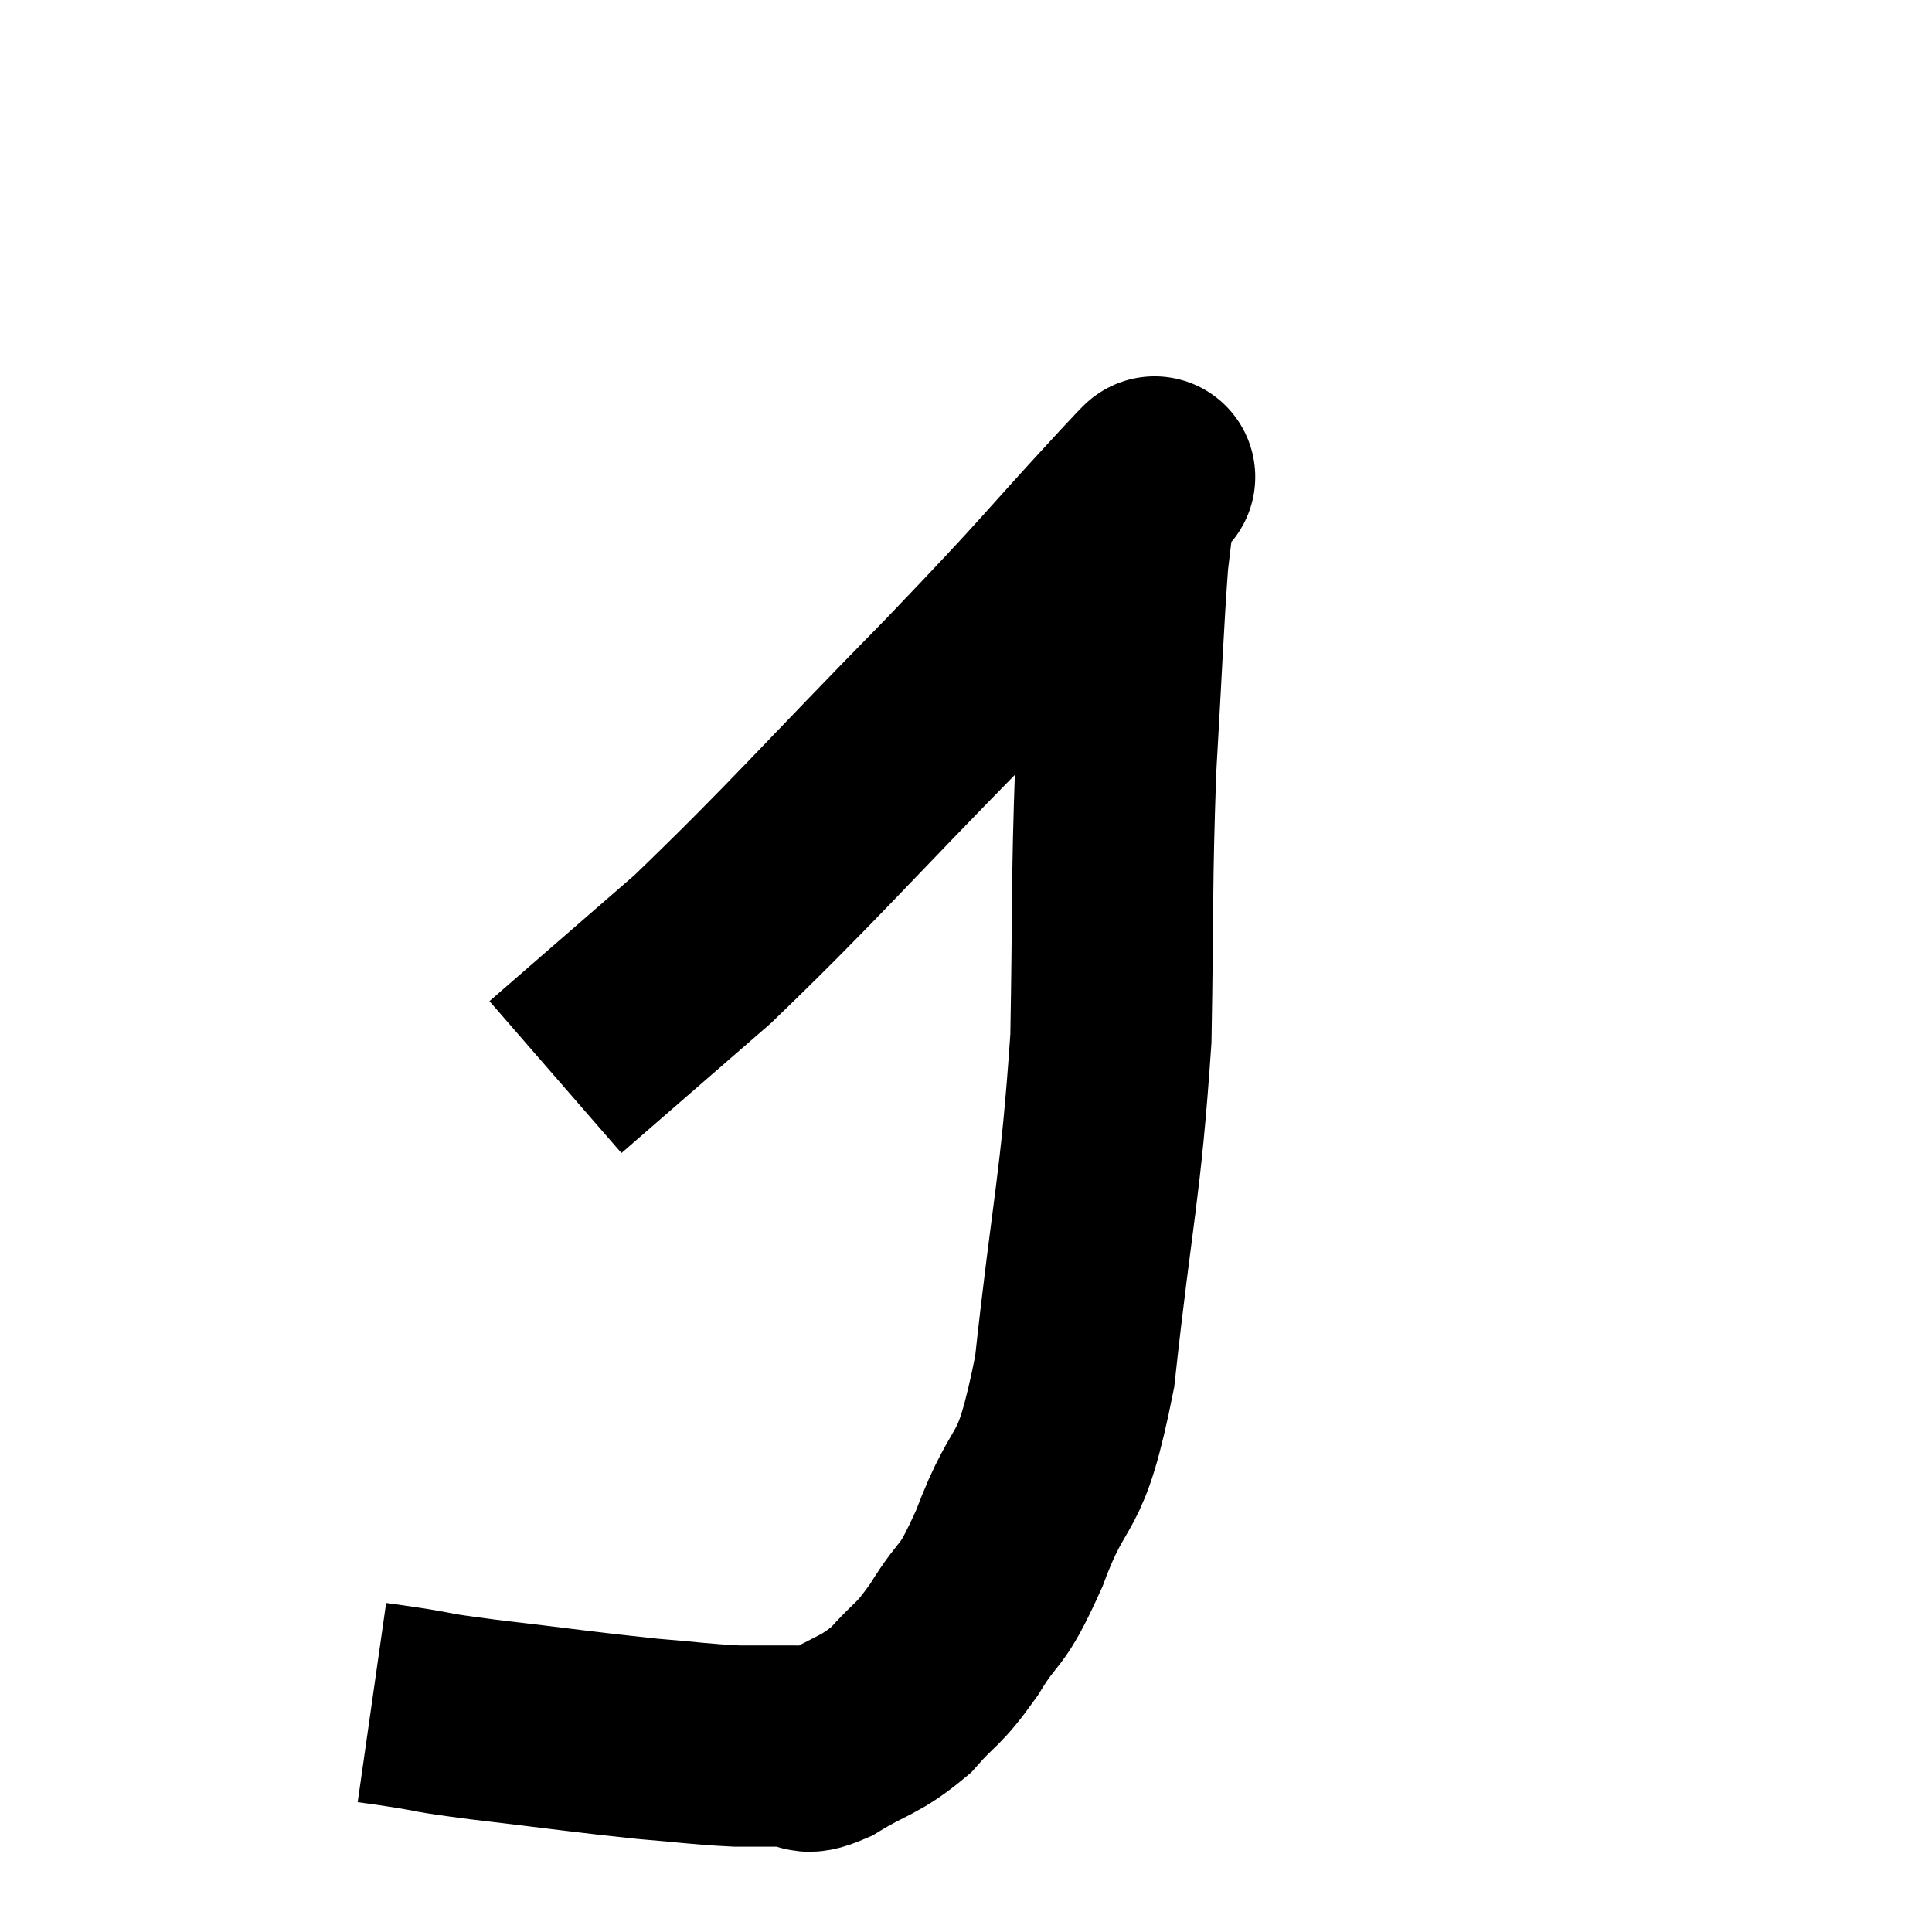
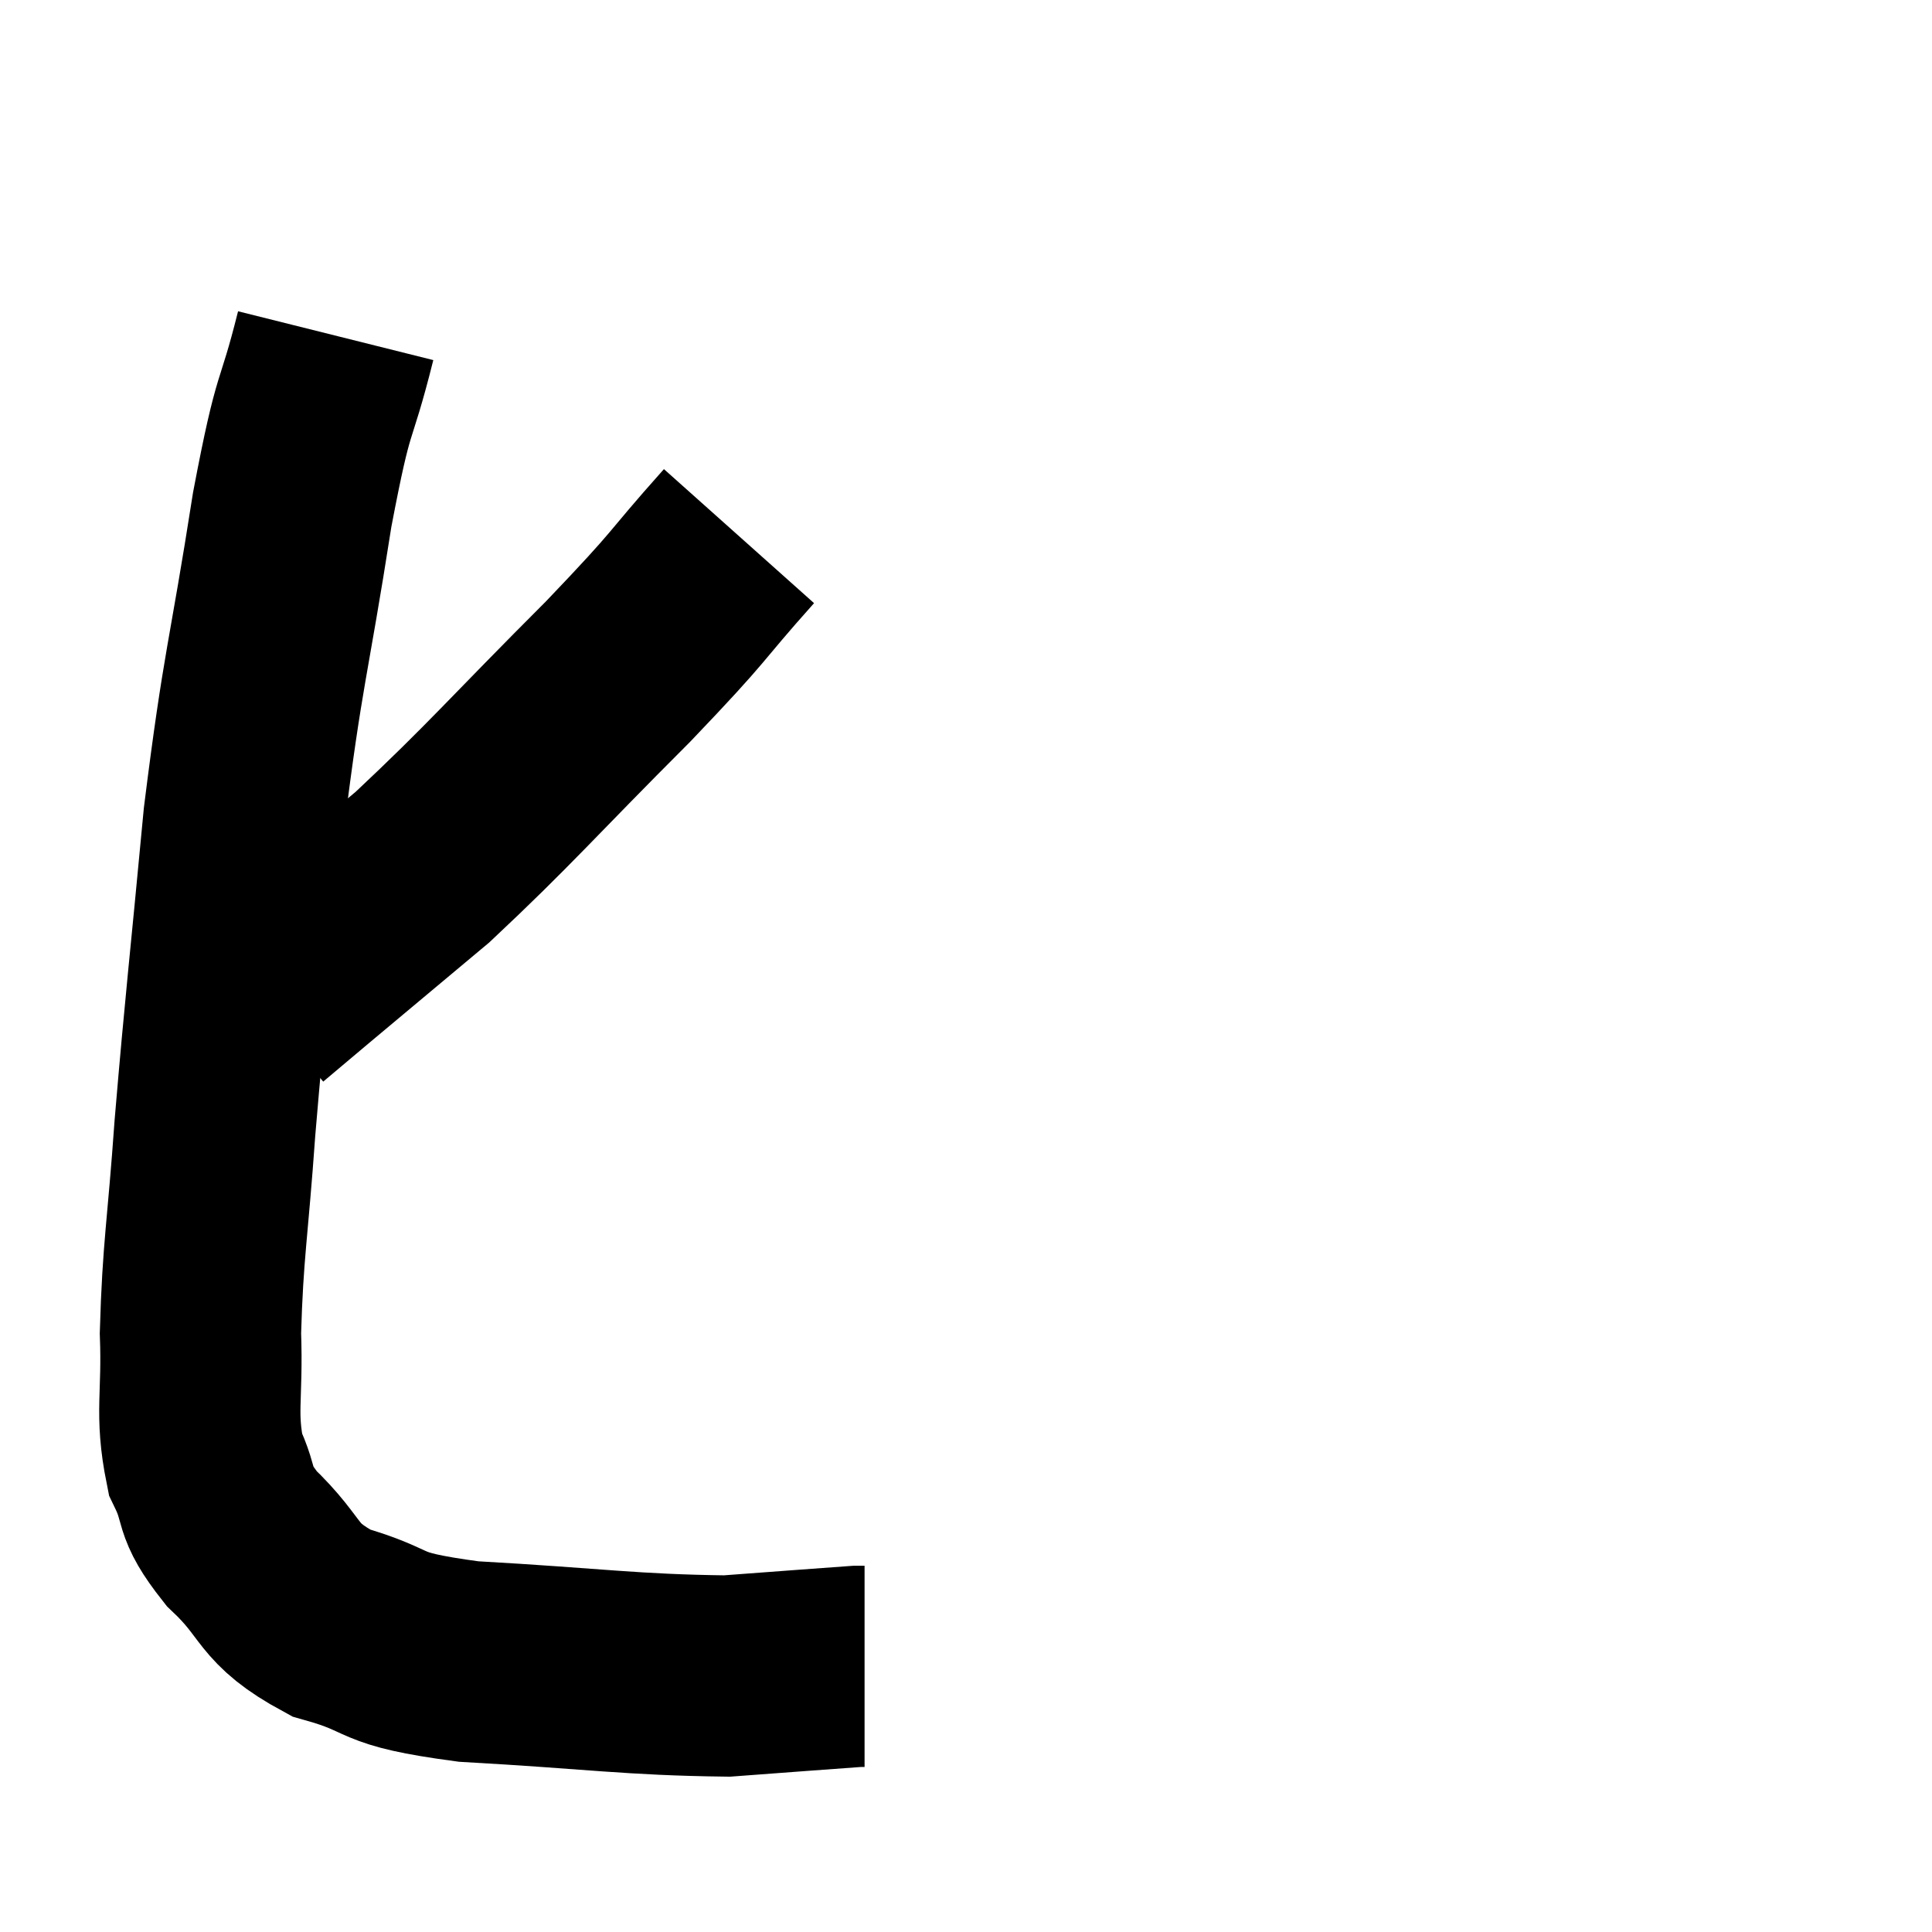
<svg xmlns="http://www.w3.org/2000/svg" width="48" height="48" viewBox="0 0 48 48">
-   <path d="M 9.24 42.3 C 9.66 42.36, 9.39 42.315, 10.08 42.42 C 11.04 42.57, 10.5 42.525, 12 42.72 C 14.04 42.96, 14.505 43.035, 16.08 43.2 C 17.19 43.29, 17.385 43.335, 18.3 43.38 C 19.02 43.38, 19.185 43.38, 19.74 43.38 C 20.13 43.38, 19.86 43.665, 20.52 43.38 C 21.45 42.81, 21.585 42.9, 22.38 42.24 C 23.04 41.49, 23.025 41.685, 23.7 40.74 C 24.39 39.6, 24.33 40.125, 25.08 38.46 C 25.89 36.27, 26.07 37.245, 26.7 34.08 C 27.15 29.94, 27.345 29.55, 27.6 25.8 C 27.66 22.44, 27.615 22.05, 27.72 19.08 C 27.87 16.5, 27.9 15.585, 28.02 13.92 C 28.11 13.17, 28.155 12.795, 28.2 12.42 C 28.2 12.42, 28.2 12.42, 28.2 12.42 C 28.2 12.42, 28.2 12.42, 28.2 12.42 C 28.2 12.42, 28.2 12.435, 28.2 12.42 C 28.2 12.39, 29.295 11.19, 28.2 12.36 C 26.01 14.73, 26.505 14.295, 23.82 17.1 C 20.64 20.34, 19.965 21.165, 17.46 23.58 L 13.8 26.76" fill="none" stroke="black" stroke-width="5" />
+   <path d="M 8.34 8.34 C 7.8 10.5, 7.83 9.66, 7.26 12.66 C 6.66 16.5, 6.54 16.5, 6.06 20.34 C 5.7 24.18, 5.61 24.825, 5.34 28.02 C 5.16 30.57, 5.04 31.035, 4.98 33.12 C 5.04 34.74, 4.845 35.085, 5.1 36.36 C 5.55 37.29, 5.22 37.23, 6 38.22 C 7.11 39.27, 6.81 39.555, 8.22 40.32 C 9.93 40.8, 9.18 40.95, 11.64 41.28 C 14.85 41.46, 15.645 41.61, 18.06 41.64 C 19.68 41.52, 20.445 41.46, 21.3 41.4 L 21.48 41.4" fill="none" stroke="black" stroke-width="5" />
+   <path d="M 18.36 13.32 C 16.86 15, 17.325 14.625, 15.36 16.68 C 12.93 19.11, 12.45 19.71, 10.5 21.54 C 9.03 22.77, 8.58 23.145, 7.56 24 C 6.99 24.48, 6.705 24.72, 6.42 24.96 C 6.42 24.96, 6.42 24.96, 6.42 24.96 L 6.42 24.96" fill="none" stroke="black" stroke-width="5" />
</svg>
